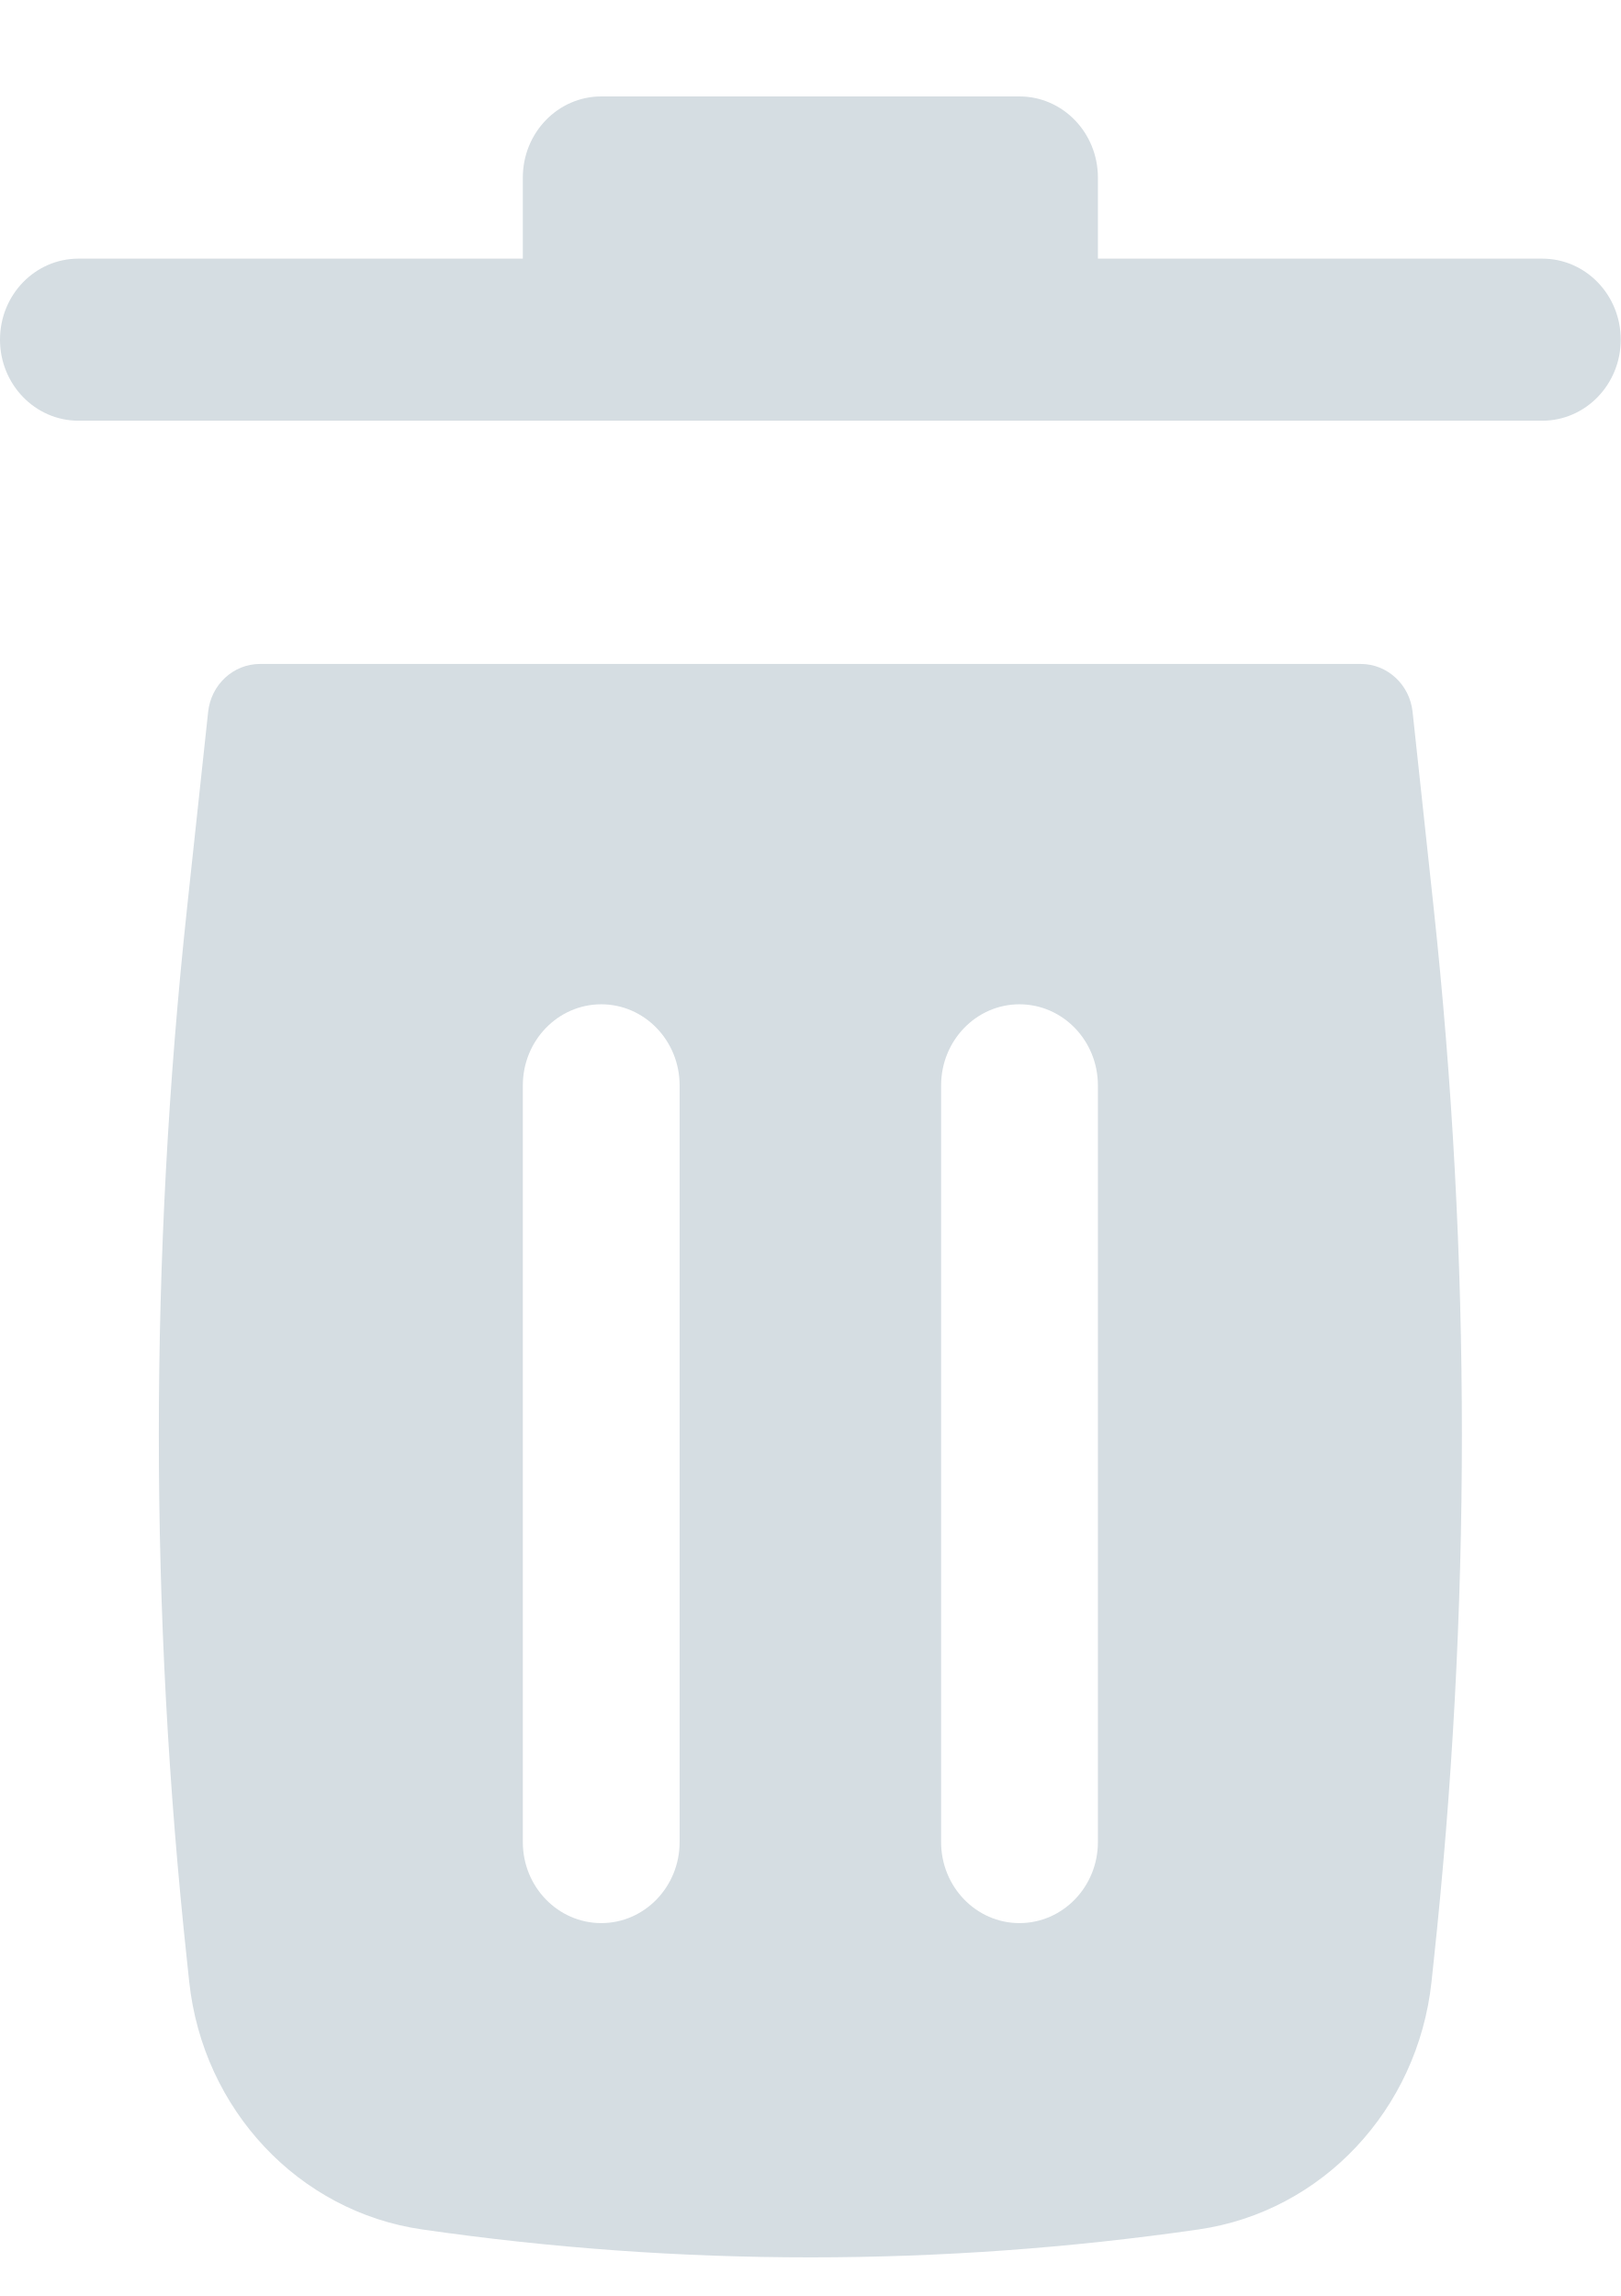
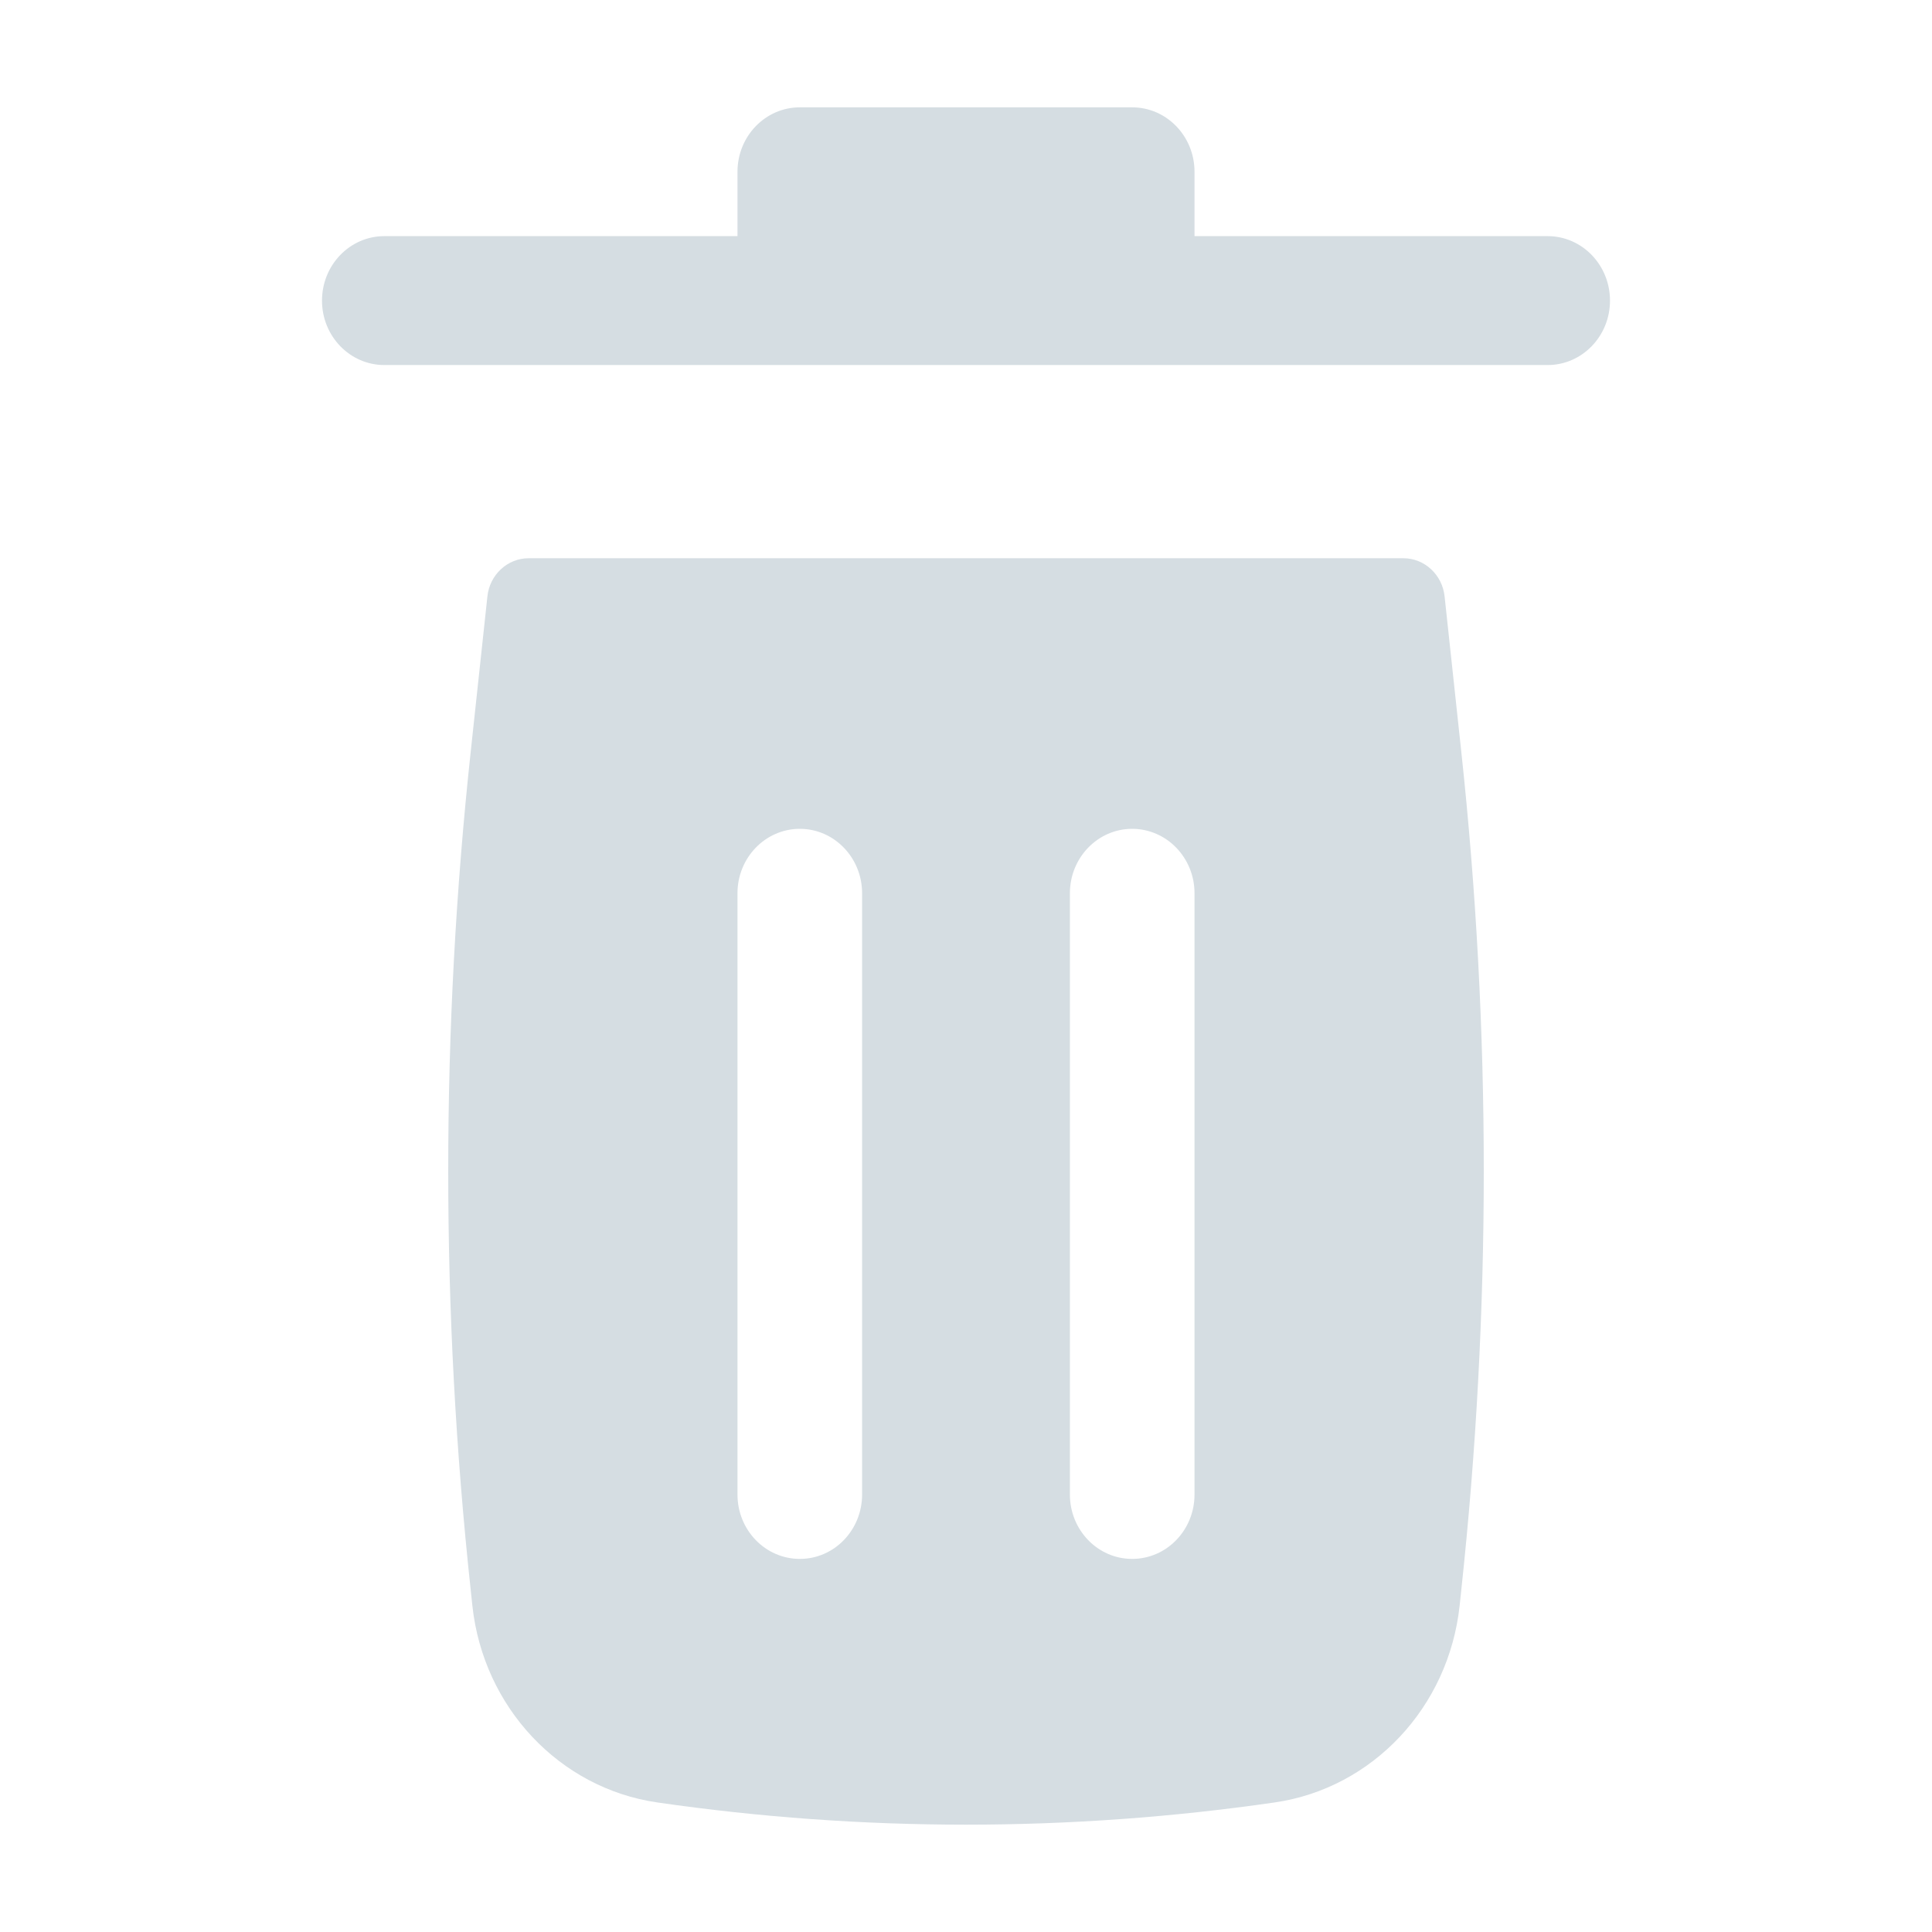
- <svg xmlns="http://www.w3.org/2000/svg" width="current" height="current" viewBox="0 0 12 17" fill="none">
-   <path d="M3.871 1.315C3.871 0.983 4.131 0.714 4.452 0.714H7.548C7.869 0.714 8.129 0.983 8.129 1.315V1.915H11.419C11.74 1.915 12 2.183 12 2.515C12 2.846 11.74 3.115 11.419 3.115H0.581C0.26 3.115 0 2.846 0 2.515C0 2.183 0.26 1.915 0.581 1.915H3.871V1.315Z" fill="#D5DDE2" />
-   <path fill-rule="evenodd" clip-rule="evenodd" d="M1.541 5.272C1.562 5.069 1.728 4.916 1.925 4.916H10.075C10.272 4.916 10.438 5.069 10.459 5.272L10.614 6.713C10.894 9.312 10.894 11.934 10.614 14.532L10.599 14.674C10.497 15.621 9.788 16.375 8.876 16.507C6.968 16.783 5.032 16.783 3.124 16.507C2.212 16.375 1.503 15.621 1.401 14.674L1.386 14.532C1.106 11.934 1.106 9.312 1.386 6.713L1.541 5.272ZM5.032 8.037C5.032 7.705 4.772 7.436 4.452 7.436C4.131 7.436 3.871 7.705 3.871 8.037L3.871 13.639C3.871 13.97 4.131 14.239 4.452 14.239C4.772 14.239 5.032 13.97 5.032 13.639L5.032 8.037ZM8.129 8.037C8.129 7.705 7.869 7.436 7.548 7.436C7.228 7.436 6.968 7.705 6.968 8.037V13.639C6.968 13.97 7.228 14.239 7.548 14.239C7.869 14.239 8.129 13.97 8.129 13.639V8.037Z" fill="#D5DDE2" />
+ <svg xmlns="http://www.w3.org/2000/svg" width="current" height="current" viewBox="0 0 18 18" fill="none">
+   <path d="M6.871 1.6C6.871 1.269 7.131 1 7.452 1H10.548C10.869 1 11.129 1.269 11.129 1.6V2.2H14.419C14.74 2.2 15 2.469 15 2.801C15 3.132 14.74 3.401 14.419 3.401H3.581C3.26 3.401 3 3.132 3 2.801C3 2.469 3.26 2.2 3.581 2.2H6.871V1.6Z" fill="#D5DDE2" />
+   <path fill-rule="evenodd" clip-rule="evenodd" d="M4.541 5.557C4.562 5.355 4.728 5.201 4.925 5.201H13.075C13.272 5.201 13.438 5.355 13.459 5.557L13.614 6.999C13.894 9.597 13.894 12.22 13.614 14.818L13.599 14.96C13.497 15.906 12.788 16.661 11.876 16.793C9.968 17.069 8.032 17.069 6.124 16.793C5.212 16.661 4.503 15.906 4.401 14.96L4.386 14.818C4.106 12.22 4.106 9.597 4.386 6.999L4.541 5.557ZM8.032 8.322C8.032 7.991 7.772 7.722 7.452 7.722C7.131 7.722 6.871 7.991 6.871 8.322L6.871 13.924C6.871 14.256 7.131 14.524 7.452 14.524C7.772 14.524 8.032 14.256 8.032 13.924L8.032 8.322ZM11.129 8.322C11.129 7.991 10.869 7.722 10.548 7.722C10.228 7.722 9.968 7.991 9.968 8.322V13.924C9.968 14.256 10.228 14.524 10.548 14.524C10.869 14.524 11.129 14.256 11.129 13.924V8.322Z" fill="#D5DDE2" />
</svg>
